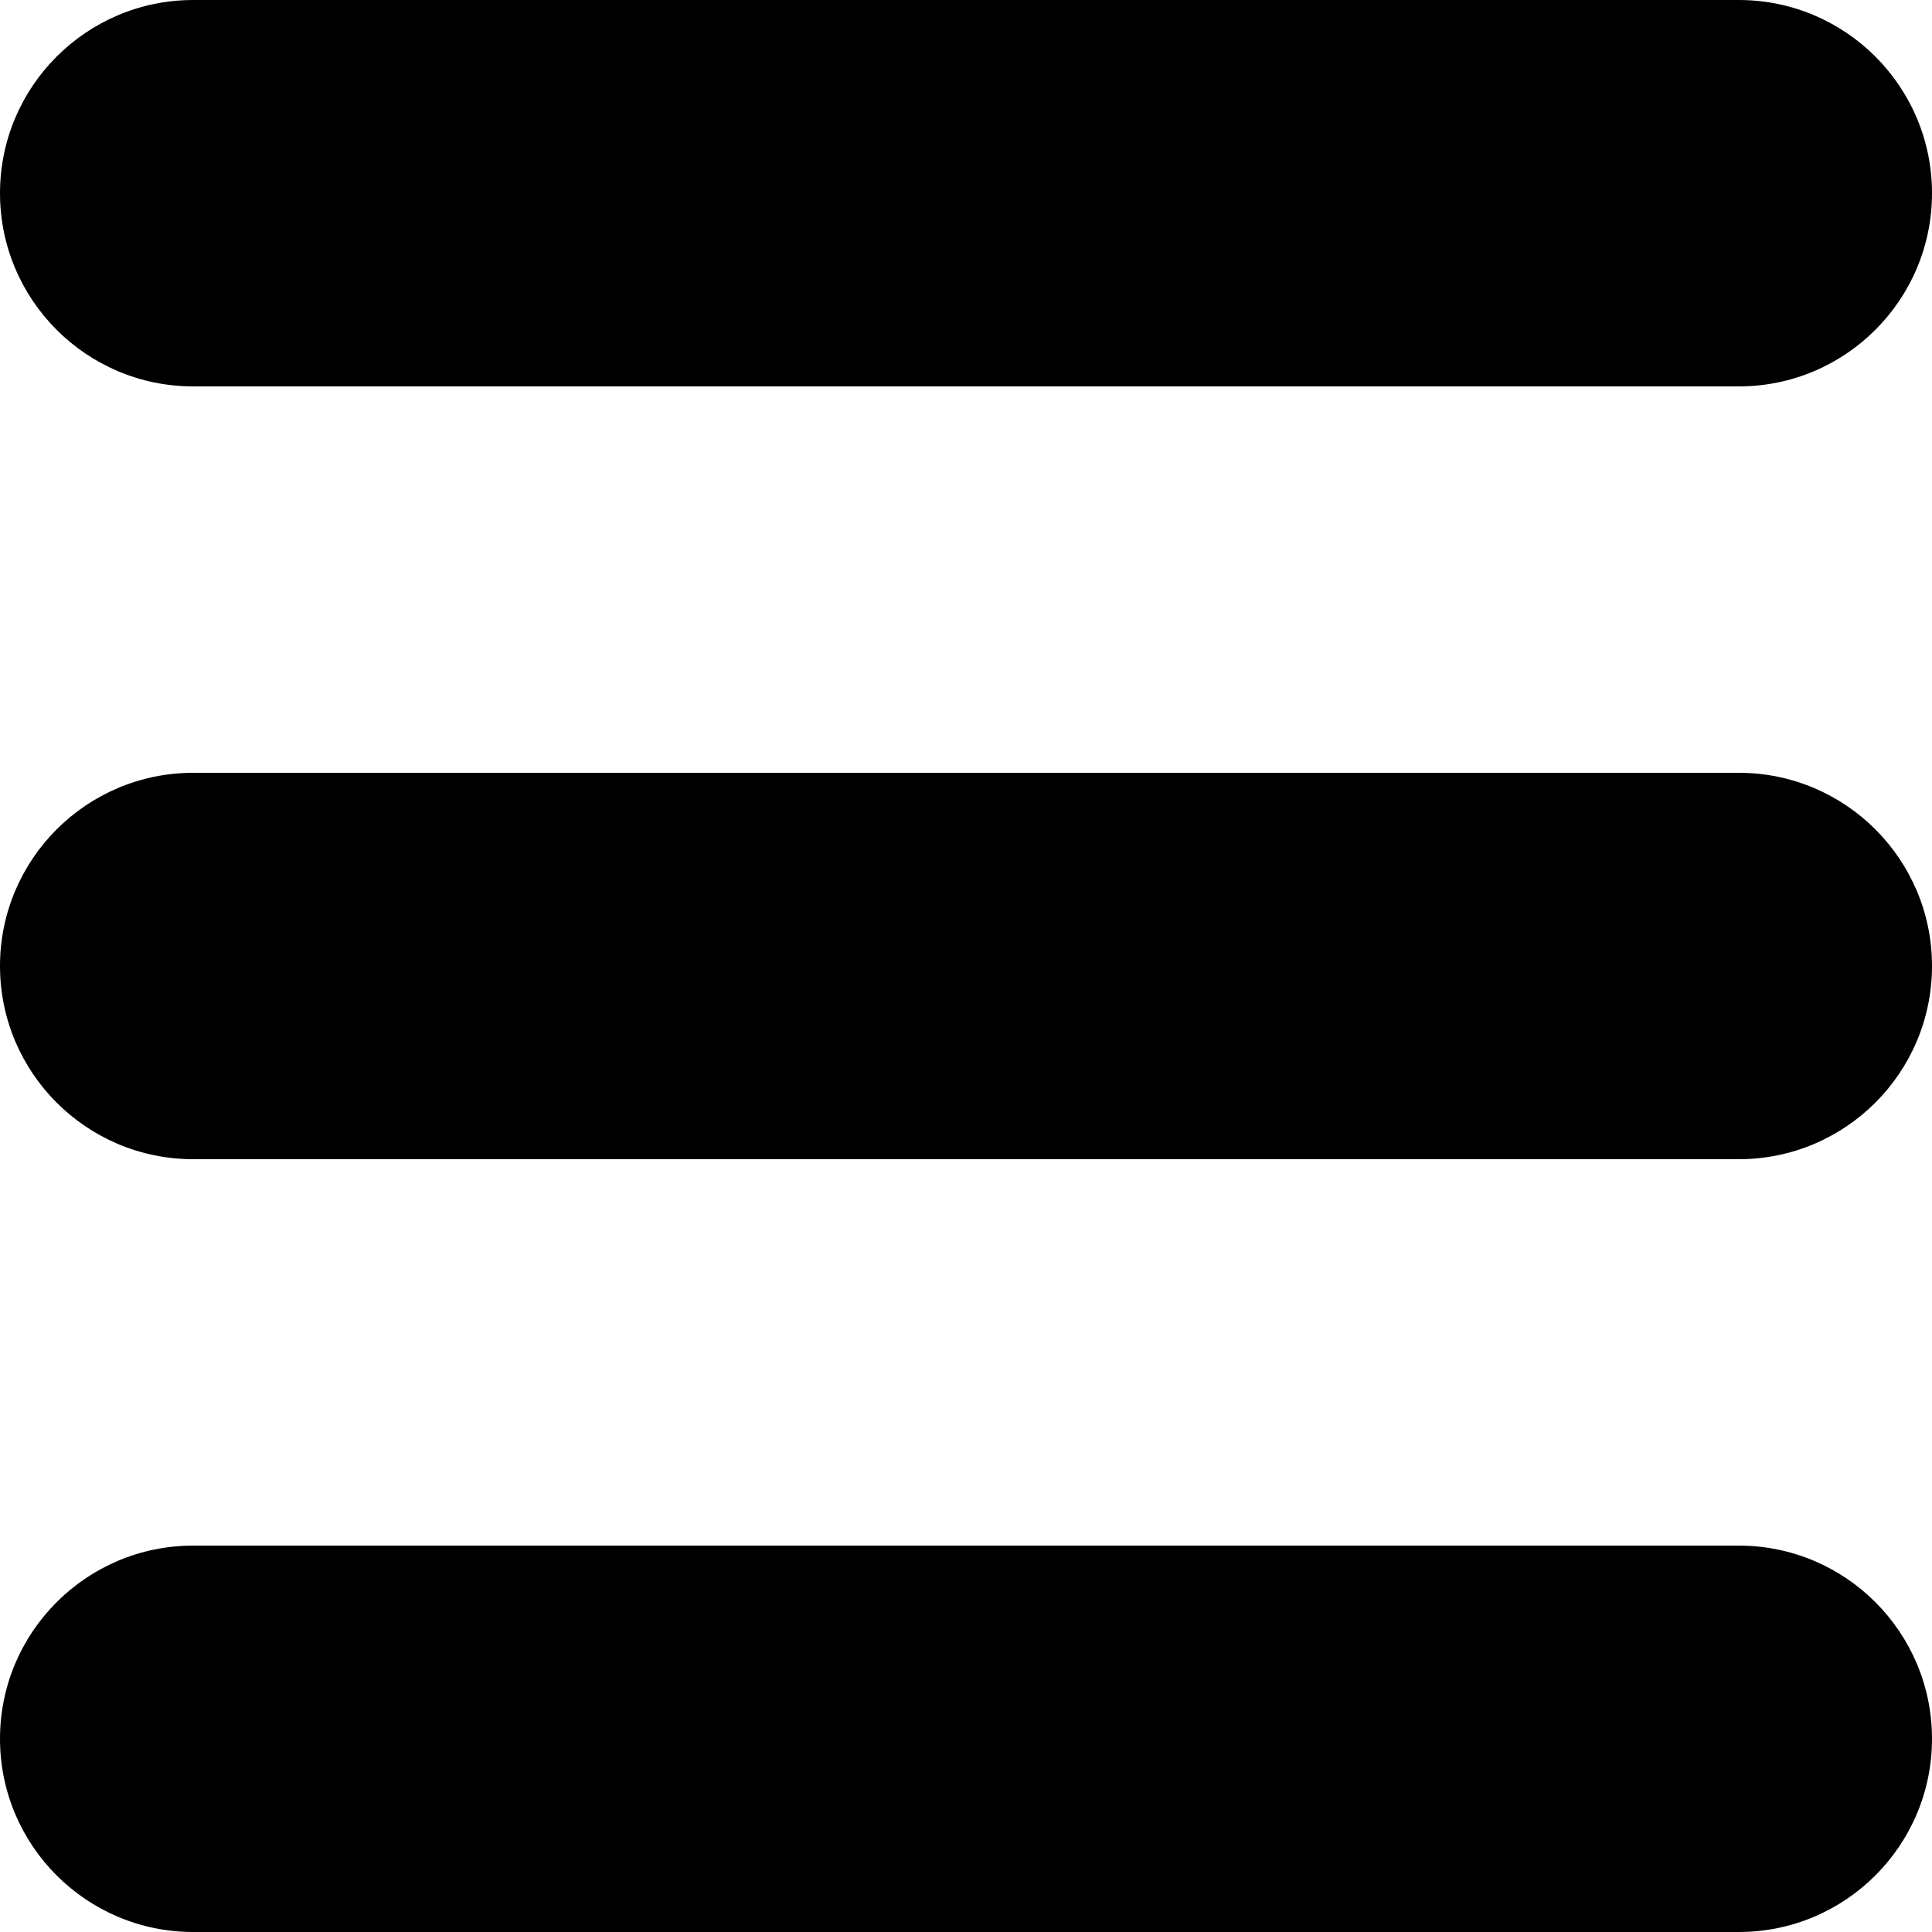
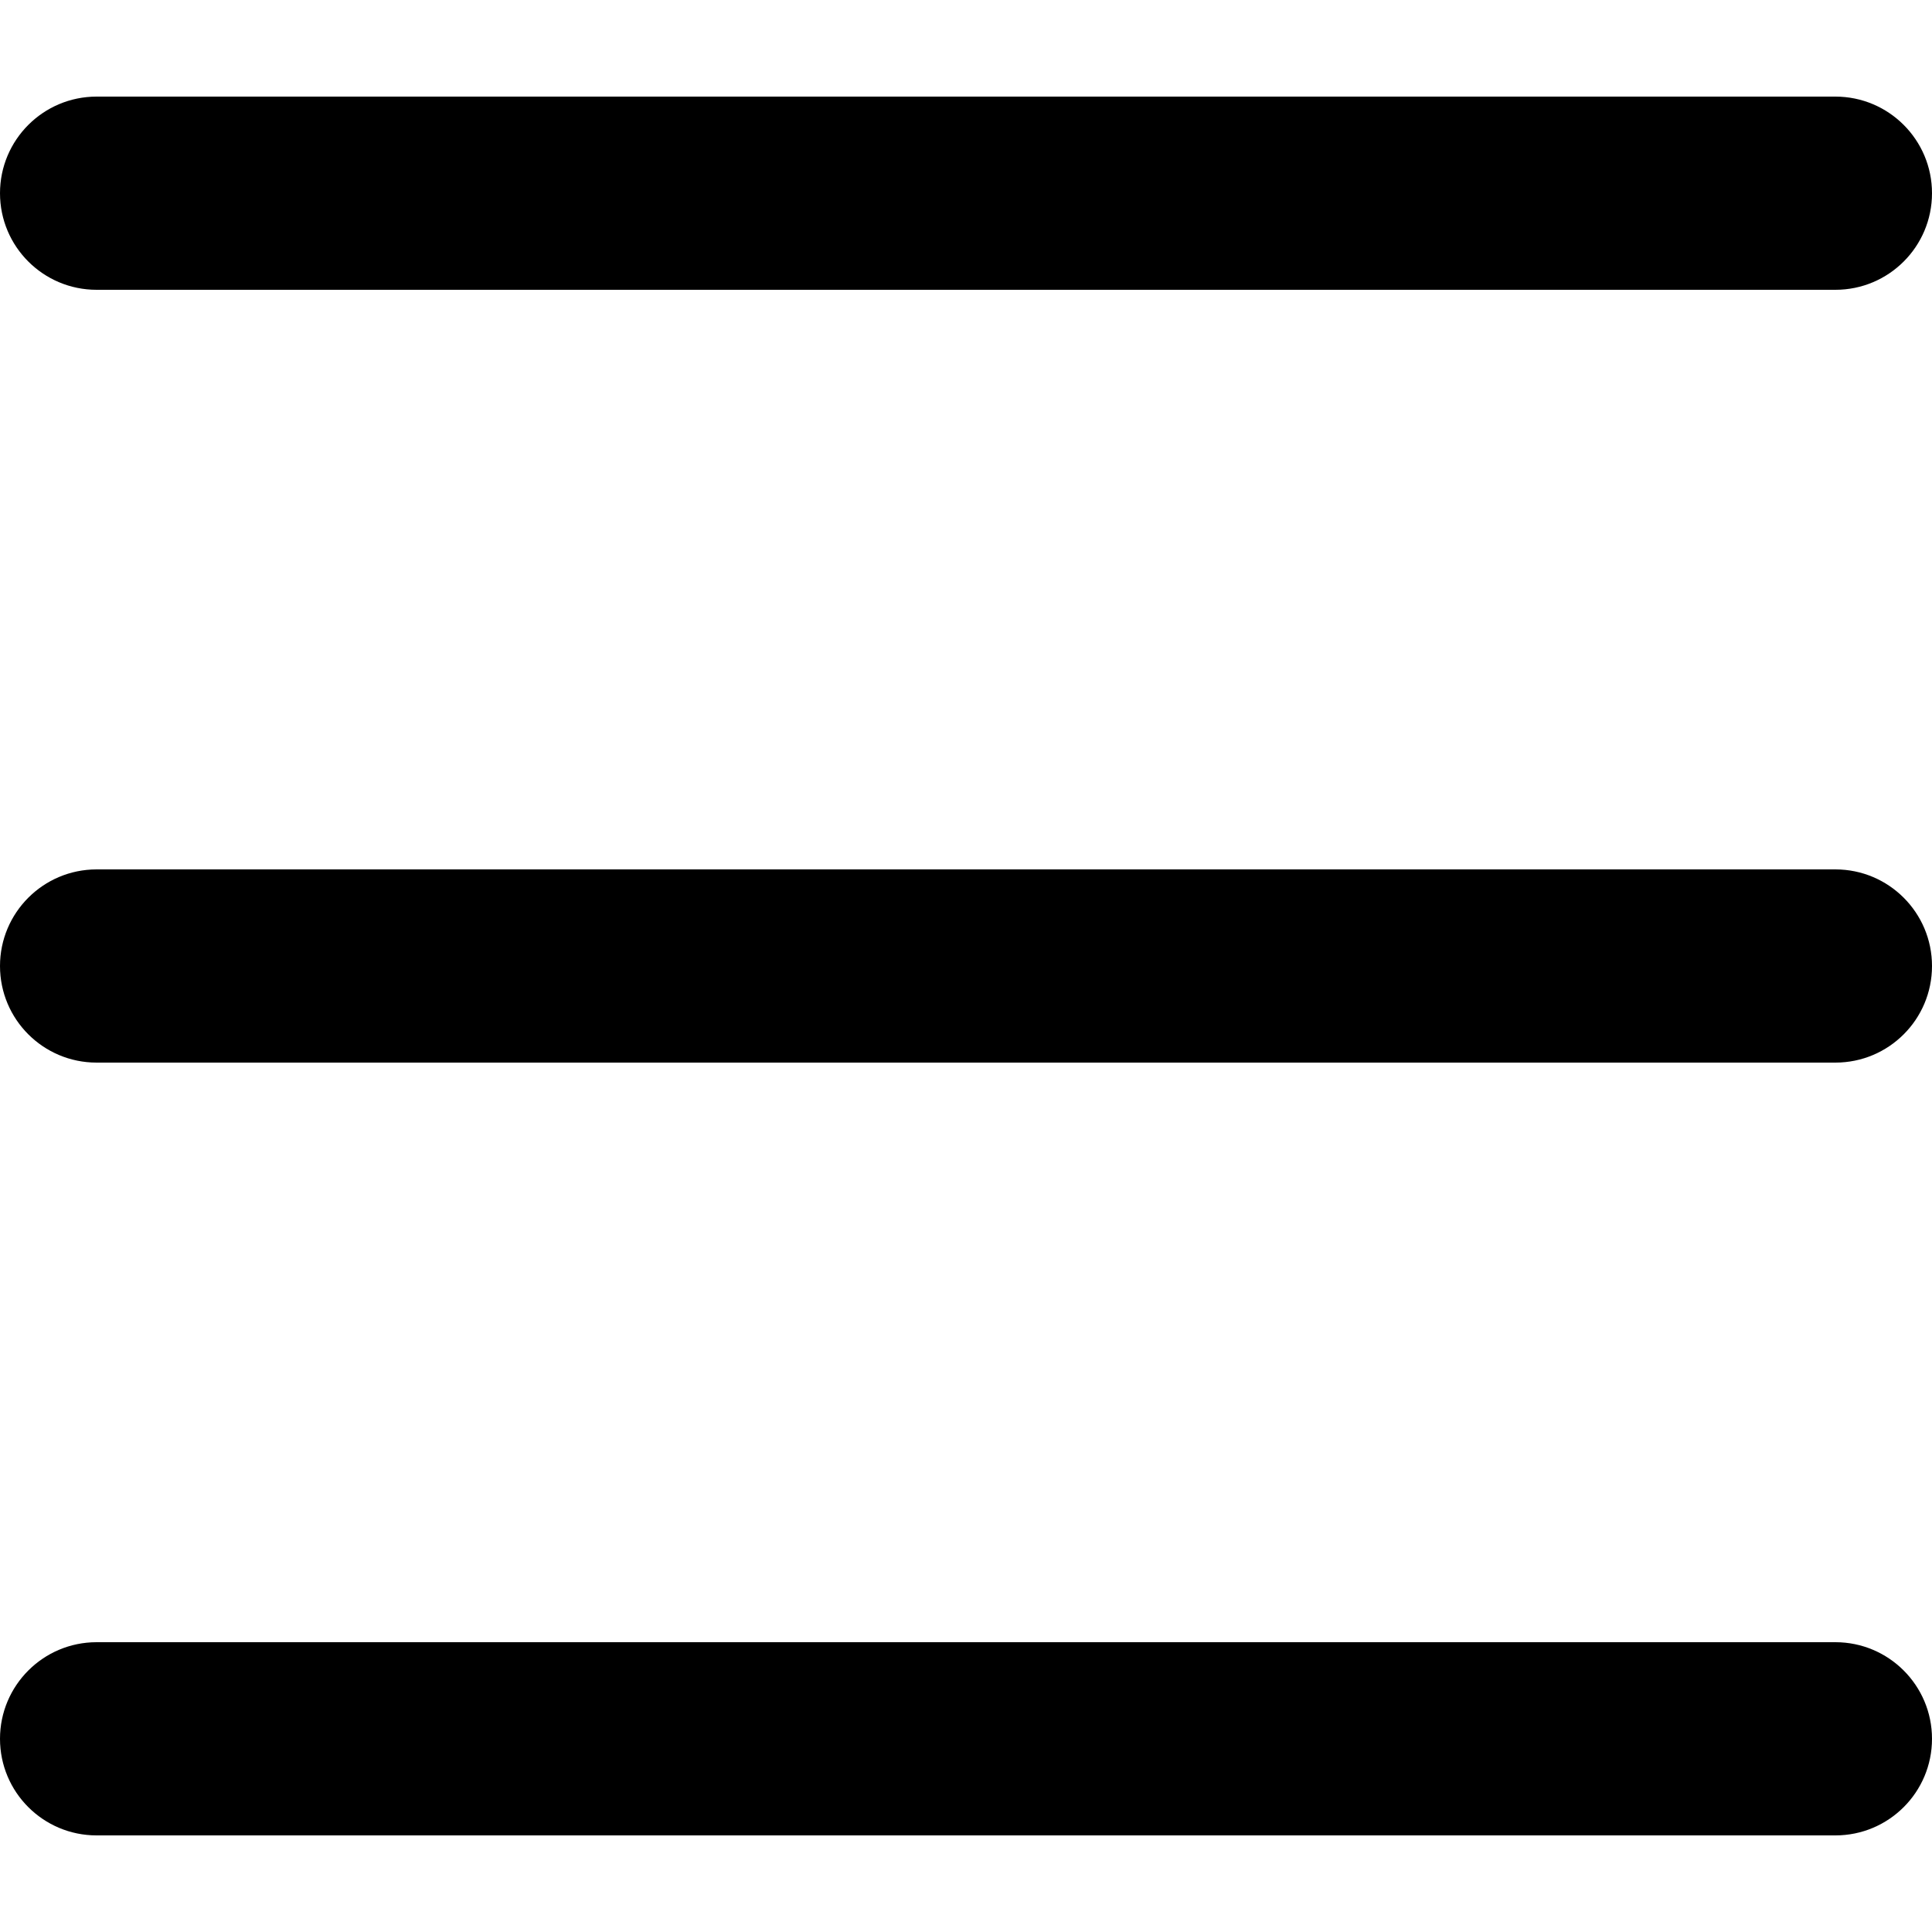
- <svg xmlns="http://www.w3.org/2000/svg" width="800px" height="800px" viewBox="0 0 20 20" version="1.1">
+ <svg xmlns="http://www.w3.org/2000/svg" width="800px" height="800px" viewBox="0 -1 20 20" version="1.1">
  <defs>

</defs>
  <g id="Page-1" stroke="none" stroke-width="1" fill="none" fill-rule="evenodd">
-     <g id="Icon-Set-Filled" transform="translate(-212, -888)" fill="#000000">
-       <path d="M230,904 L214,904 C212.896,904 212,904.896 212,906 C212,907.104 212.896,908 214,908 L230,908 C231.104,908 232,907.104 232,906 C232,904.896 231.104,904 230,904 L230,904 Z M230,896 L214,896 C212.896,896 212,896.896 212,898 C212,899.104 212.896,900 214,900 L230,900 C231.104,900 232,899.104 232,898 C232,896.896 231.104,896 230,896 L230,896 Z M214,892 L230,892 C231.104,892 232,891.104 232,890 C232,888.896 231.104,888 230,888 L214,888 C212.896,888 212,888.896 212,890 C212,891.104 212.896,892 214,892 L214,892 Z" id="hamburger">
+     <g id="Icon-Set" transform="translate(-210, -887)" fill="#000000">
+       <path d="M229,895 L211,895 C210.448,895 210,895.448 210,896 C210,896.553 210.448,897 211,897 L229,897 C229.552,897 230,896.553 230,896 C230,895.448 229.552,895 229,895 L229,895 Z M229,903 L211,903 C210.448,903 210,903.448 210,904 C210,904.553 210.448,905 211,905 L229,905 C229.552,905 230,904.553 230,904 C230,903.448 229.552,903 229,903 L229,903 Z M211,889 L229,889 C229.552,889 230,888.553 230,888 C230,887.448 229.552,887 229,887 L211,887 C210.448,887 210,887.448 210,888 C210,888.553 210.448,889 211,889 L211,889 Z" id="hamburger">

</path>
    </g>
  </g>
</svg>
